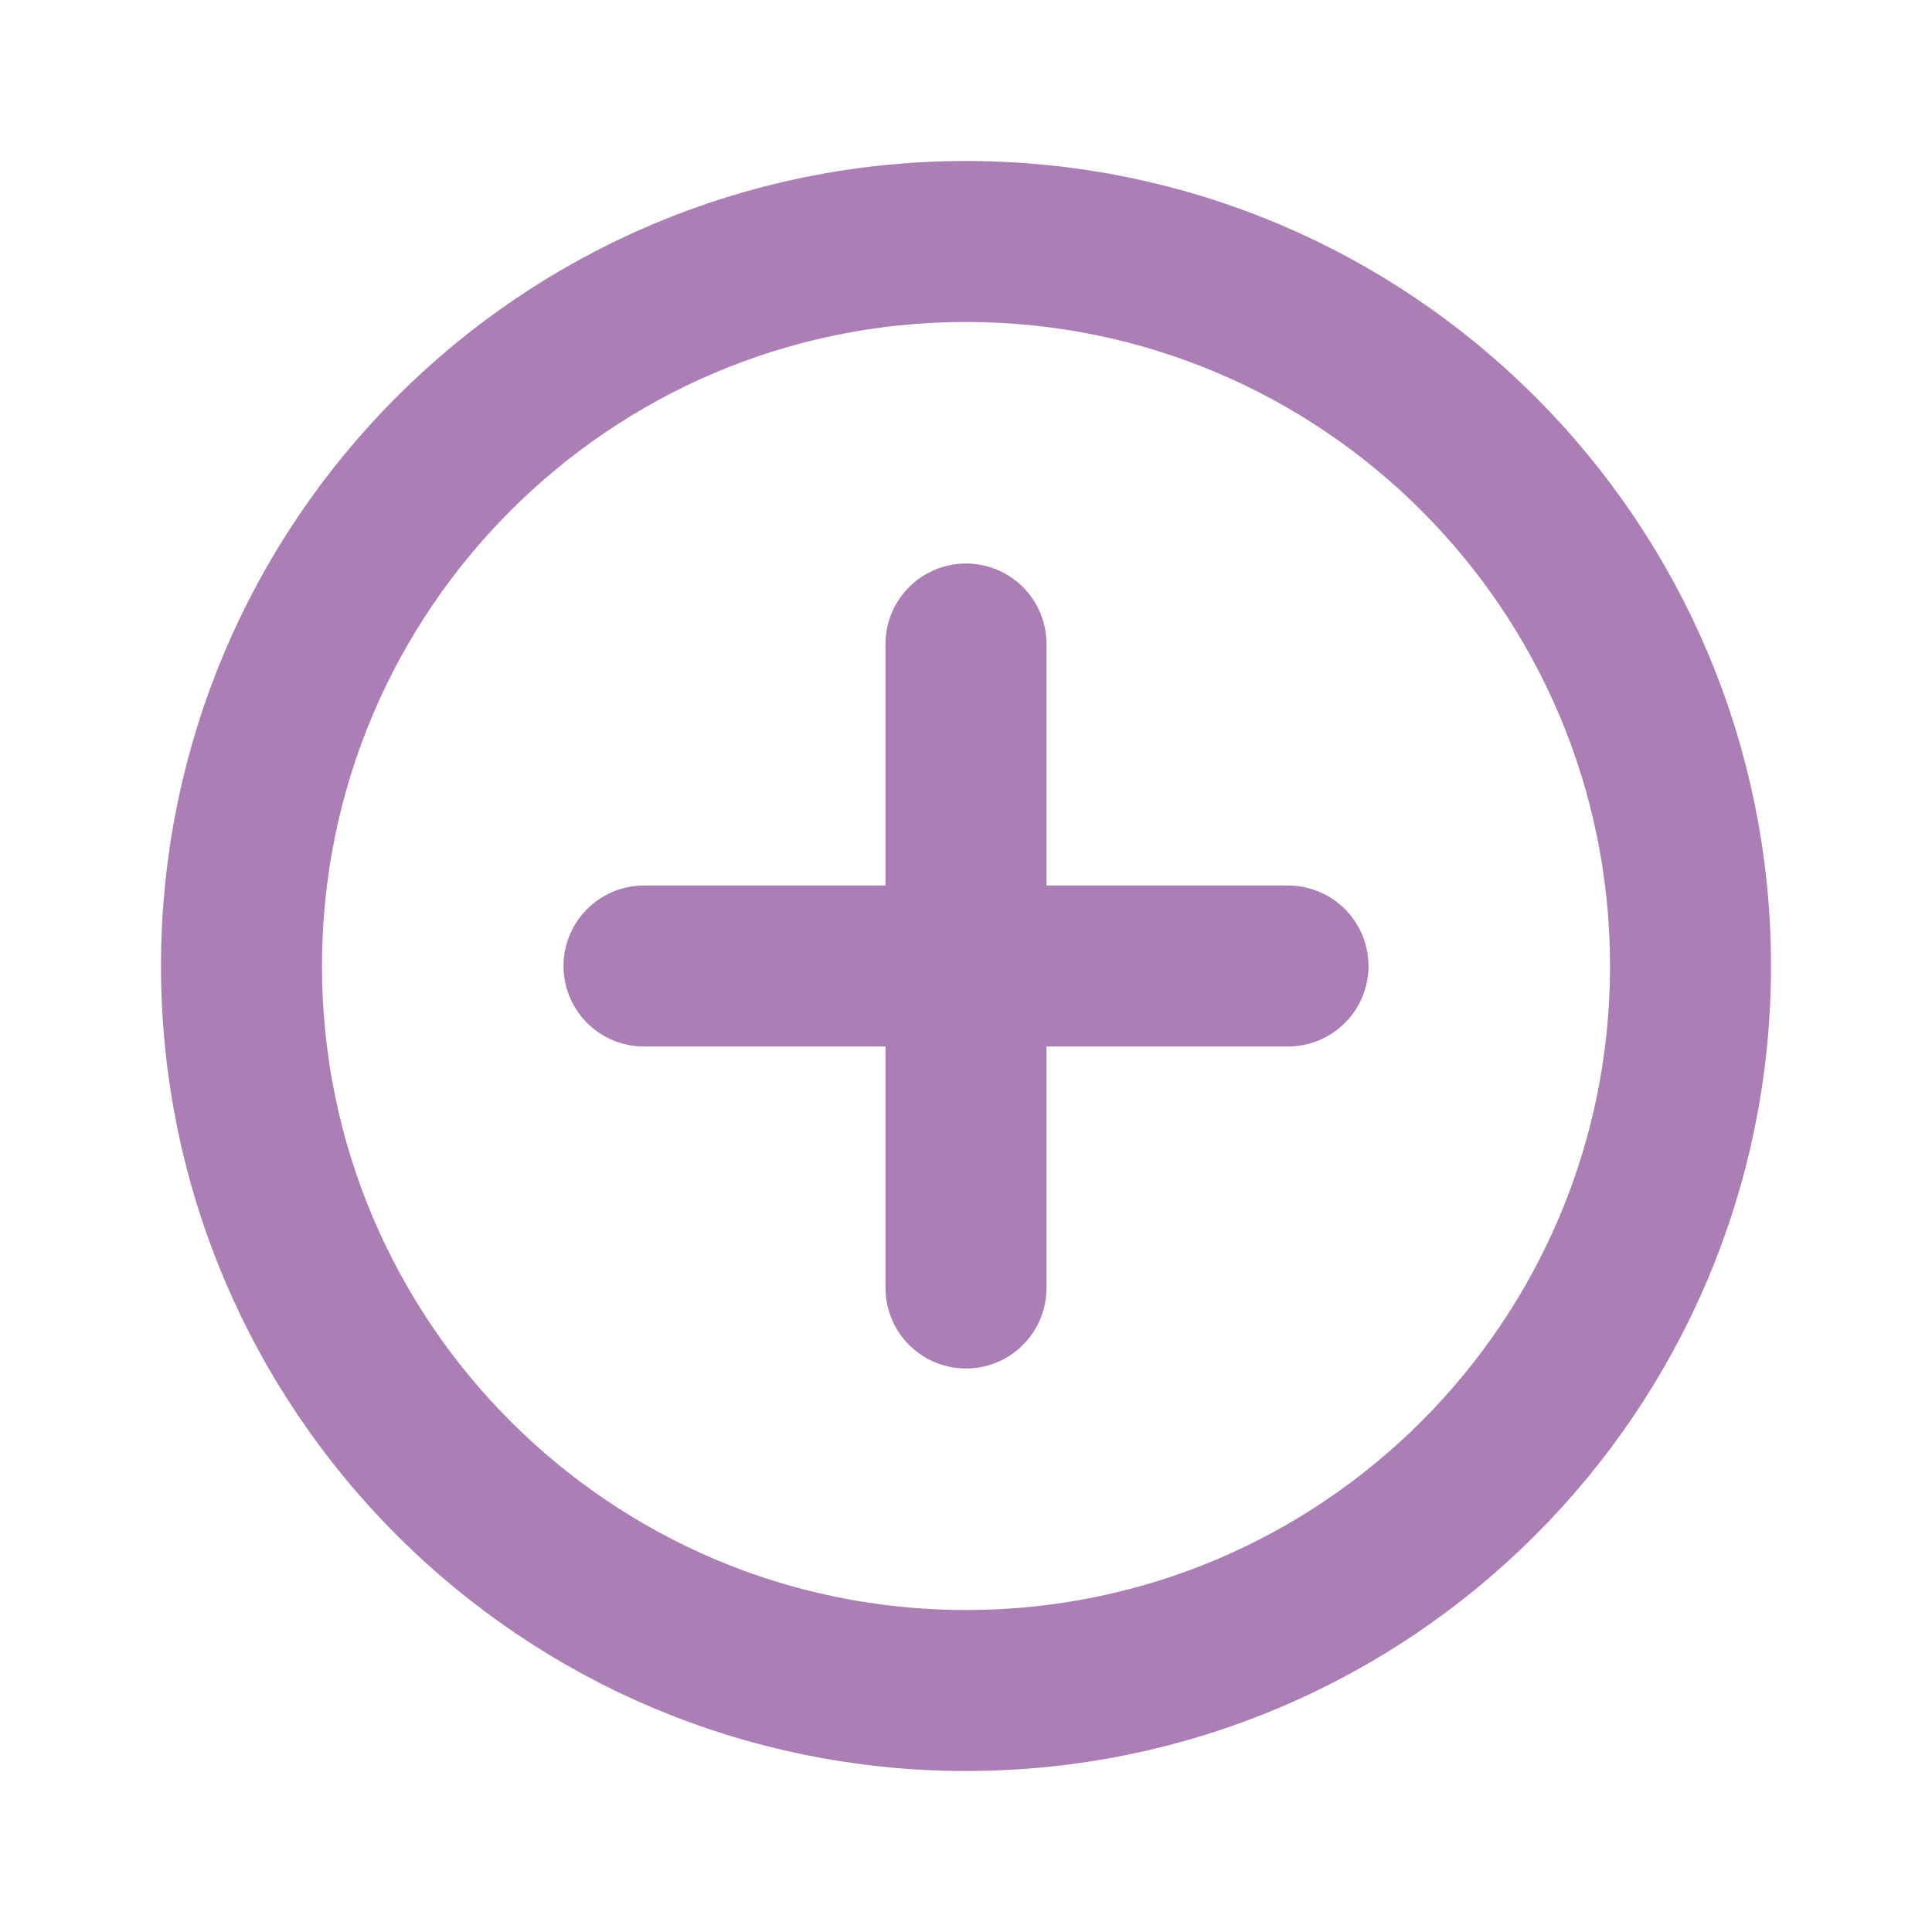
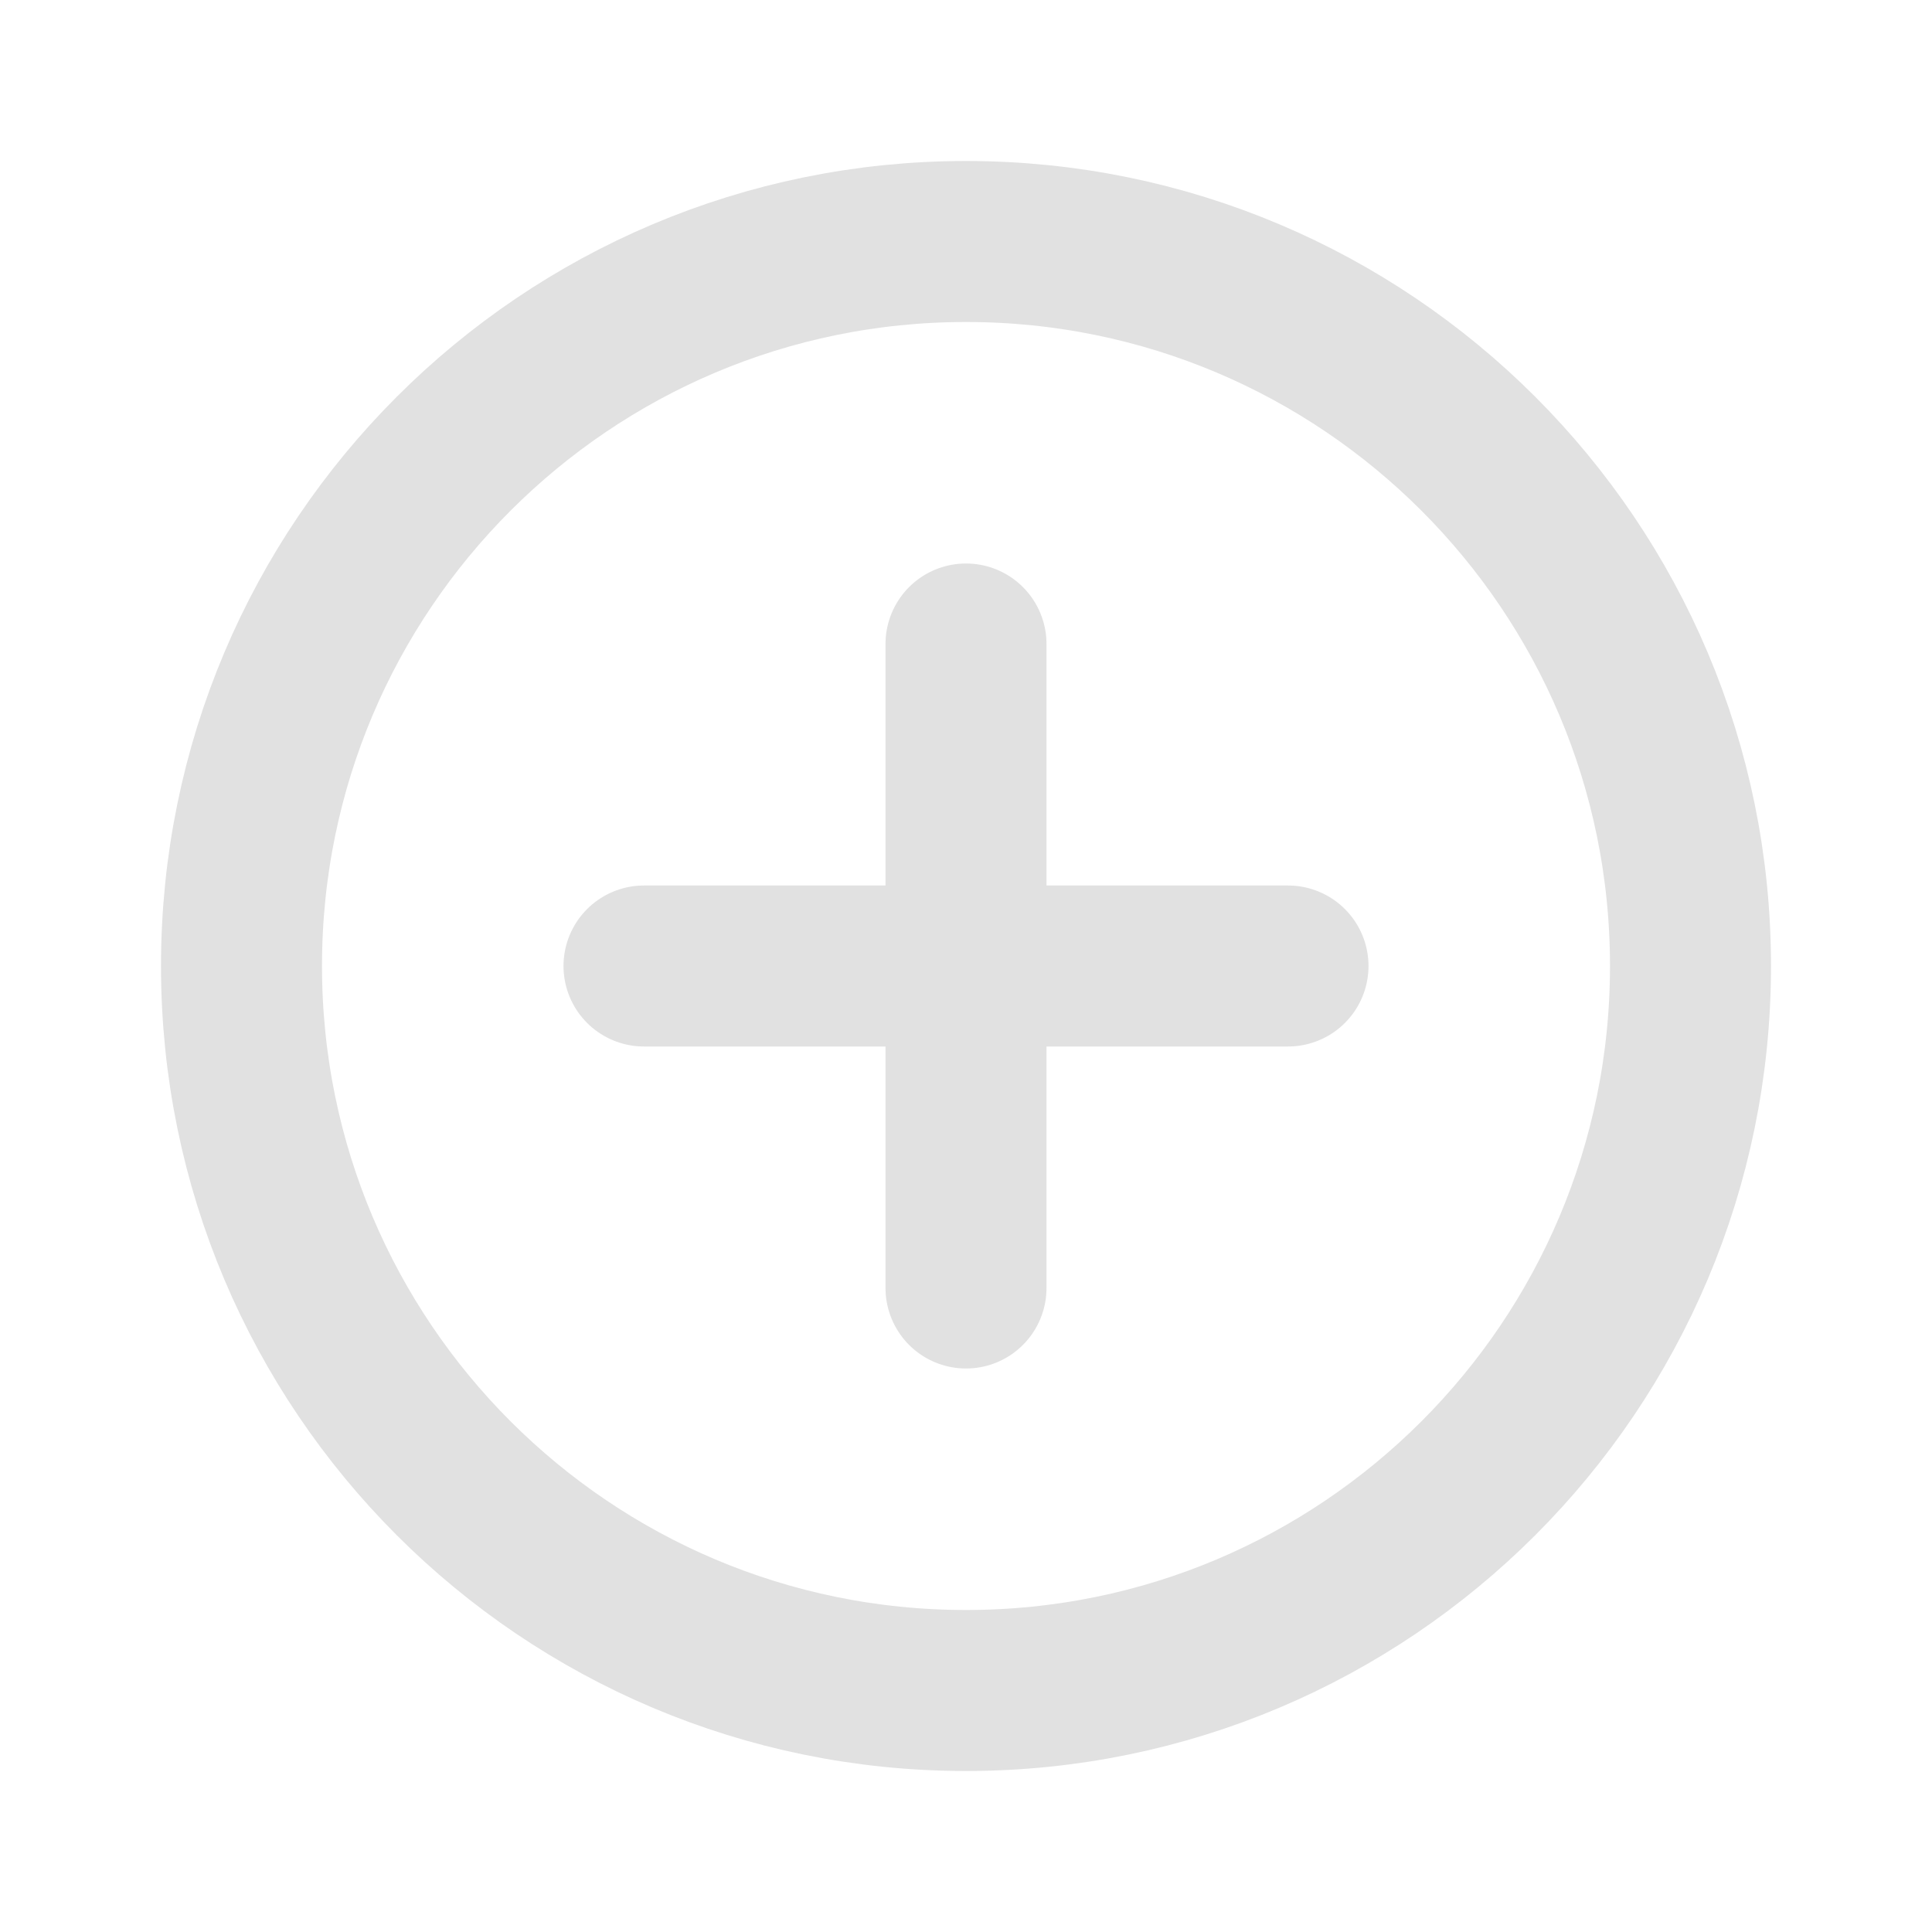
- <svg xmlns="http://www.w3.org/2000/svg" width="800px" height="800px" viewBox="0 0 24 24" fill="none" stroke="#000000">
+ <svg xmlns="http://www.w3.org/2000/svg" width="800px" height="800px" viewBox="0 0 24 24" fill="none" stroke="#E1E1E1">
  <g id="SVGRepo_bgCarrier" stroke-width="0" />
  <g id="SVGRepo_tracerCarrier" stroke-linecap="round" stroke-linejoin="round" />
  <g id="SVGRepo_iconCarrier">
    <g id="Edit / Add_Plus_Circle">
-       <path id="Vector" d="M8 12H12M12 12H16M12 12V16M12 12V8M12 21C7.029 21 3 16.971 3 12C3 7.029 7.029 3 12 3C16.971 3 21 7.029 21 12C21 16.971 16.971 21 12 21Z" stroke="#ab7fb6" stroke-width="2" stroke-linecap="round" stroke-linejoin="round" />
+       <path id="Vector" d="M8 12H12M12 12H16M12 12V16M12 12V8M12 21C7.029 21 3 16.971 3 12C3 7.029 7.029 3 12 3C16.971 3 21 7.029 21 12C21 16.971 16.971 21 12 21Z" stroke="#E1E1E1" stroke-width="2" stroke-linecap="round" stroke-linejoin="round" />
    </g>
  </g>
</svg>
